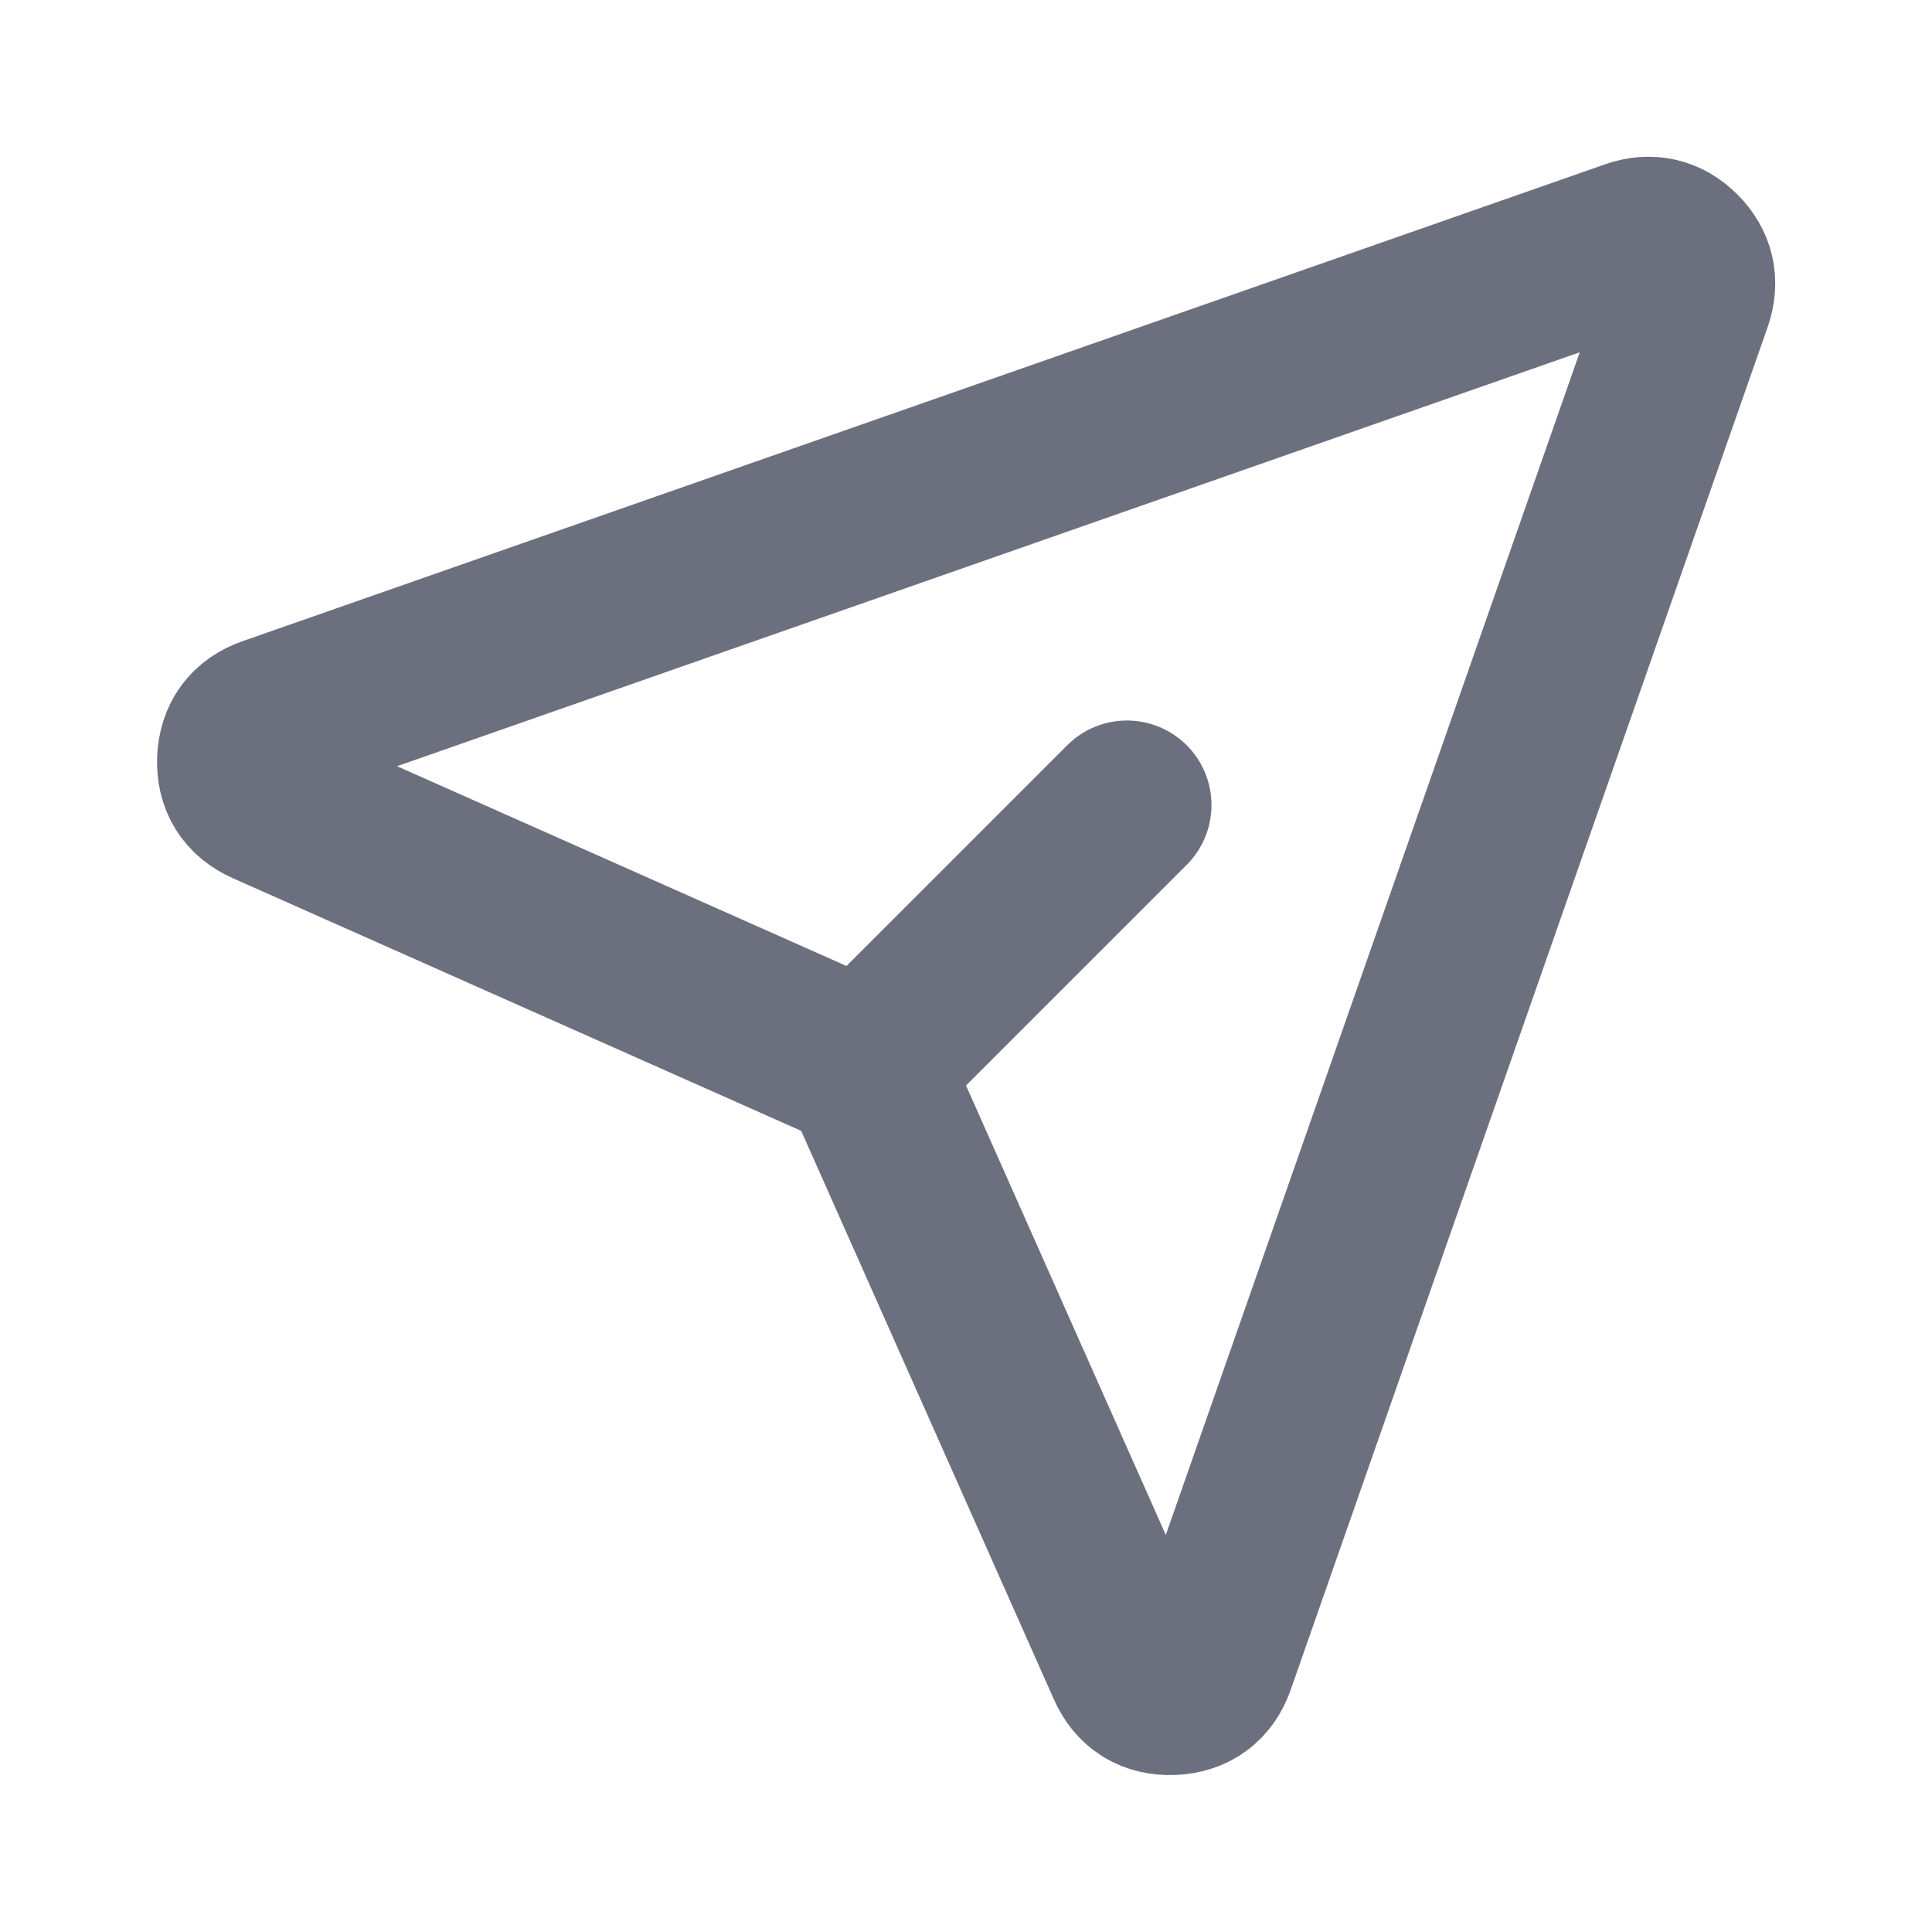
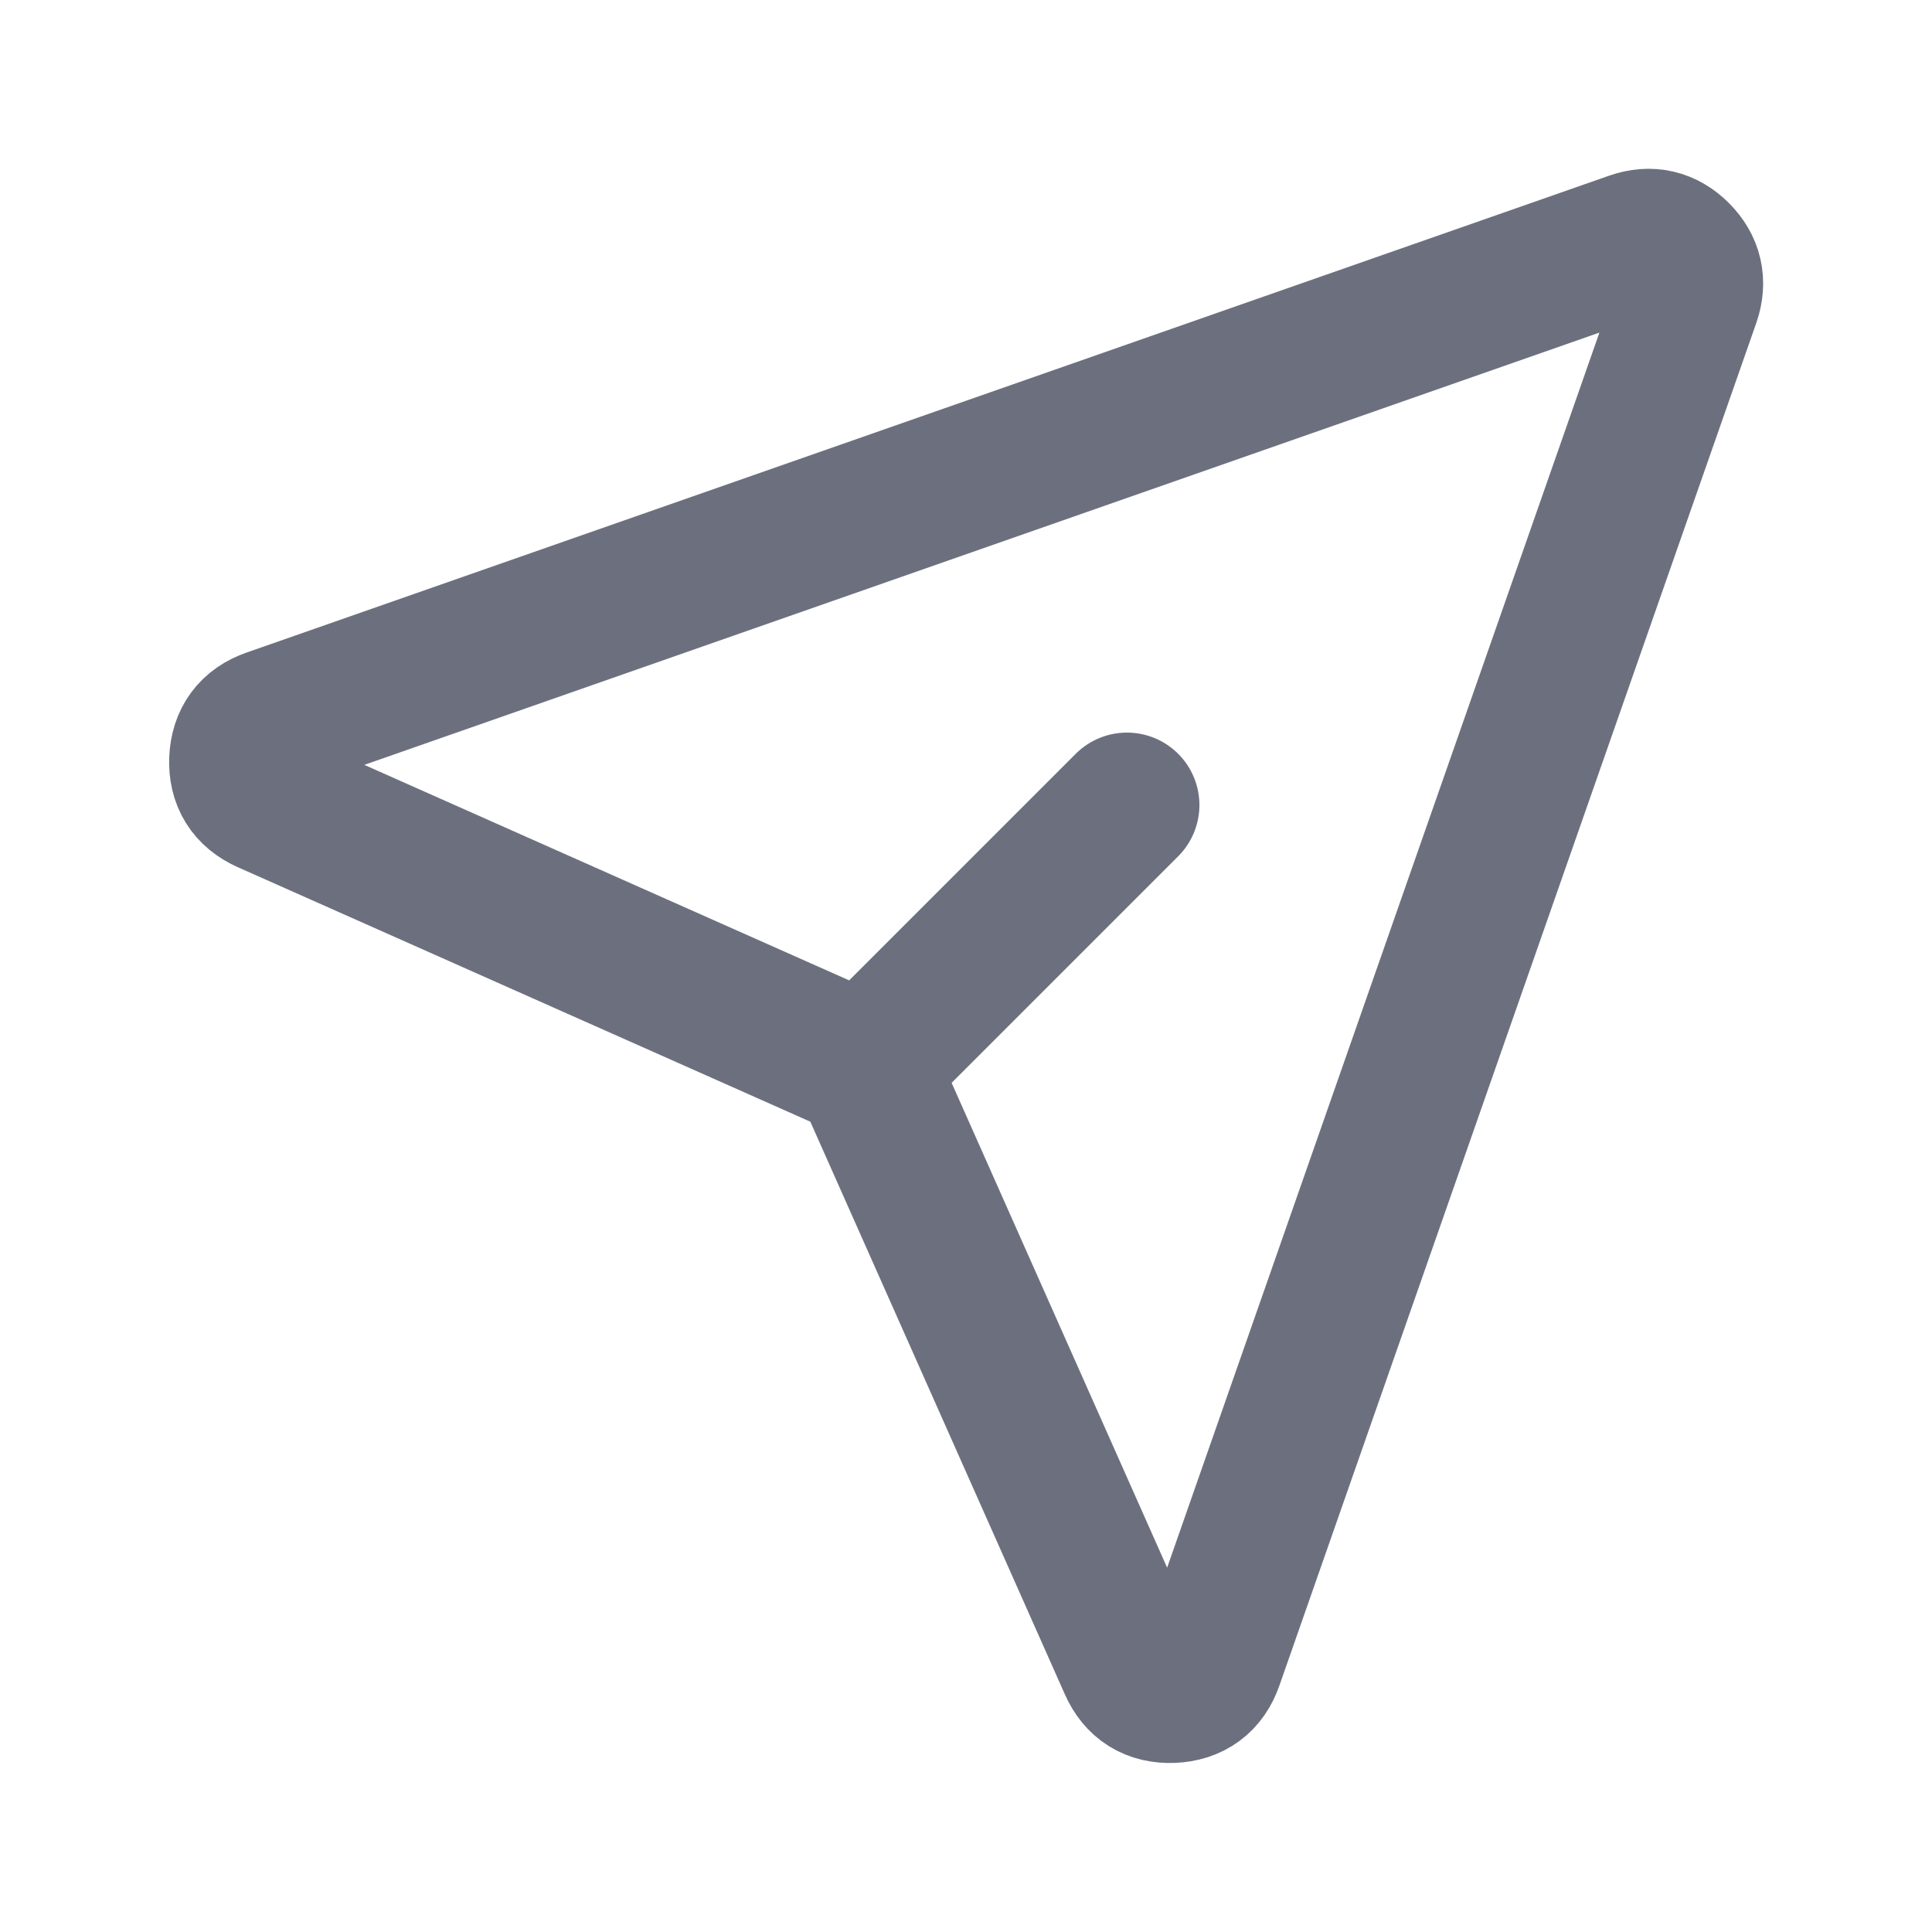
<svg xmlns="http://www.w3.org/2000/svg" viewBox="0 0 16 16" width="16" height="16" fill="none">
  <rect id="svg 7" width="16" height="16" x="0" y="0" />
-   <path id="a" d="M9.333 6.667L7.333 8.667M13.894 2.106C13.999 2.211 14.027 2.334 13.979 2.475L10.029 13.761C9.976 13.914 9.868 13.993 9.707 14C9.546 14.006 9.432 13.936 9.367 13.788L7.221 8.96C7.183 8.877 7.123 8.817 7.04 8.779L2.212 6.633C2.065 6.567 1.995 6.454 2.001 6.293C2.008 6.132 2.087 6.024 2.239 5.971L13.525 2.021C13.666 1.972 13.789 2.001 13.894 2.106Z" fill-rule="nonzero" stroke="rgb(108,112,126)" stroke-linecap="round" stroke-linejoin="round" stroke-width="1.4" />
+   <path id="a" d="M9.333 6.667L7.333 8.667M13.894 2.106C13.999 2.211 14.027 2.334 13.979 2.475L10.029 13.761C9.976 13.914 9.868 13.993 9.707 14C9.546 14.006 9.432 13.936 9.367 13.788L7.221 8.96C7.183 8.877 7.123 8.817 7.04 8.779L2.212 6.633C2.065 6.567 1.995 6.454 2.001 6.293C2.008 6.132 2.087 6.024 2.239 5.971L13.525 2.021C13.666 1.972 13.789 2.001 13.894 2.106Z" fill-rule="nonzero" stroke="rgb(108,112,126)" stroke-linecap="round" stroke-linejoin="round" stroke-width="1.2" />
</svg>
